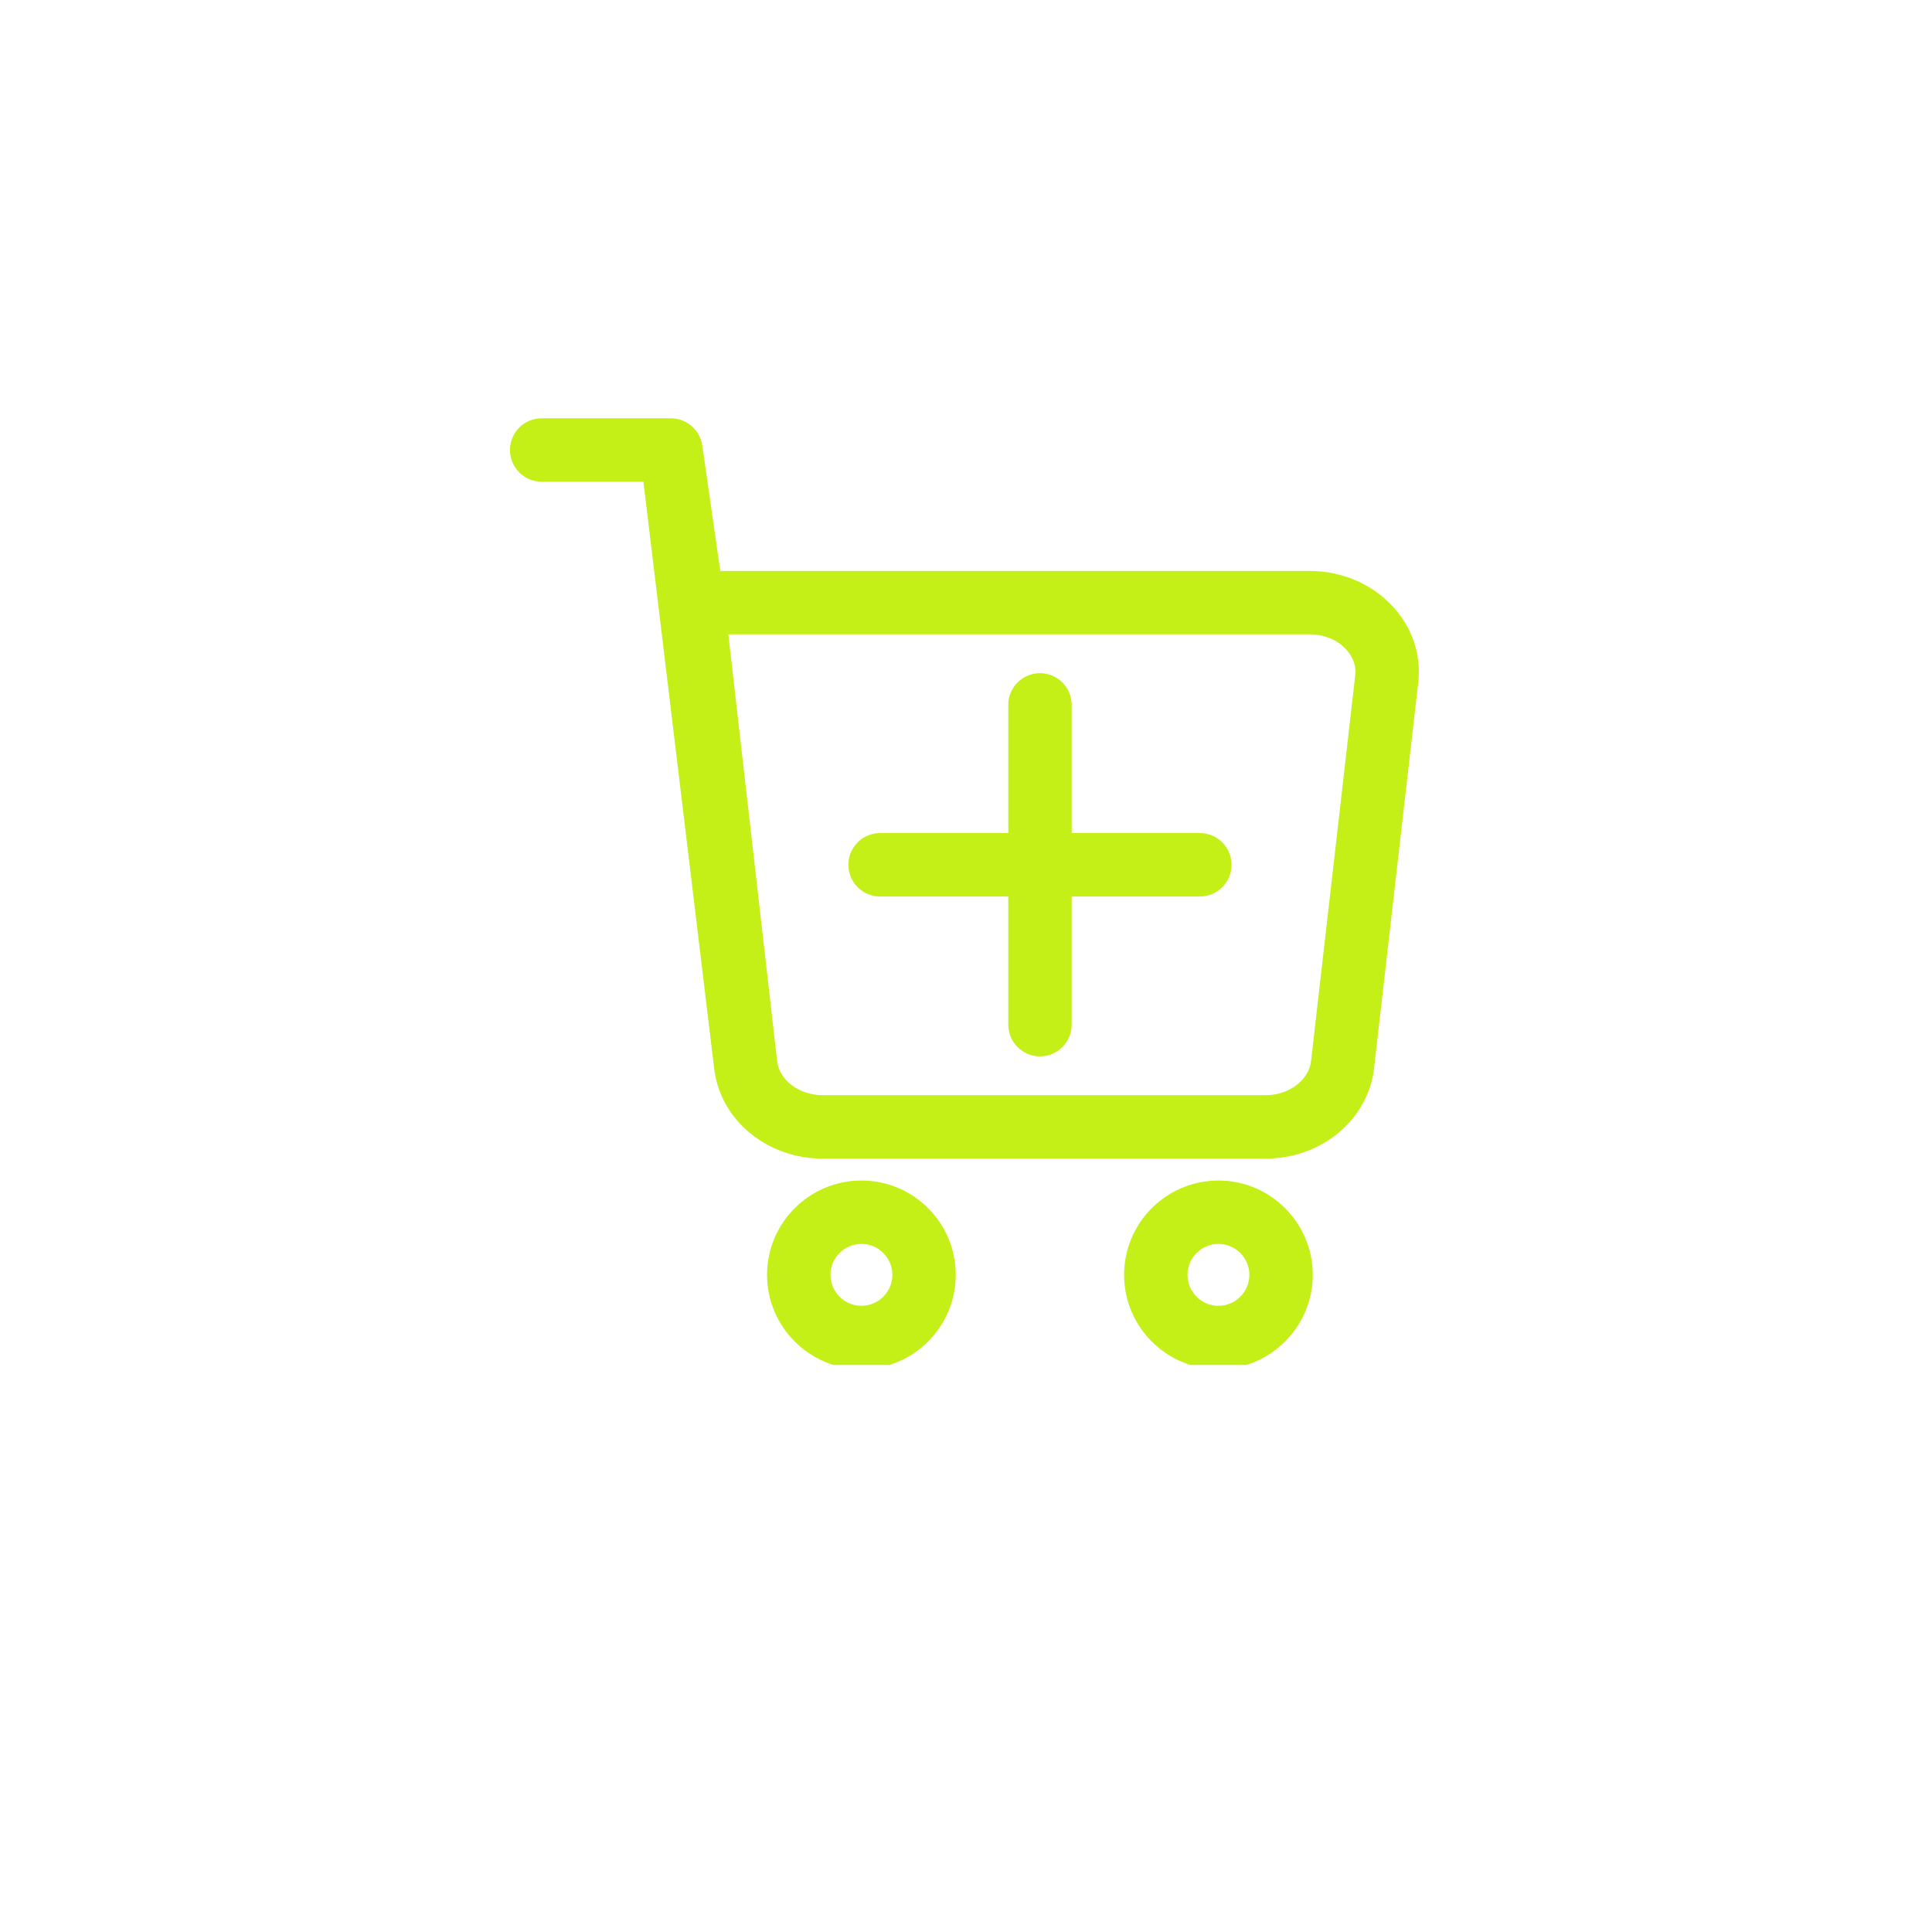
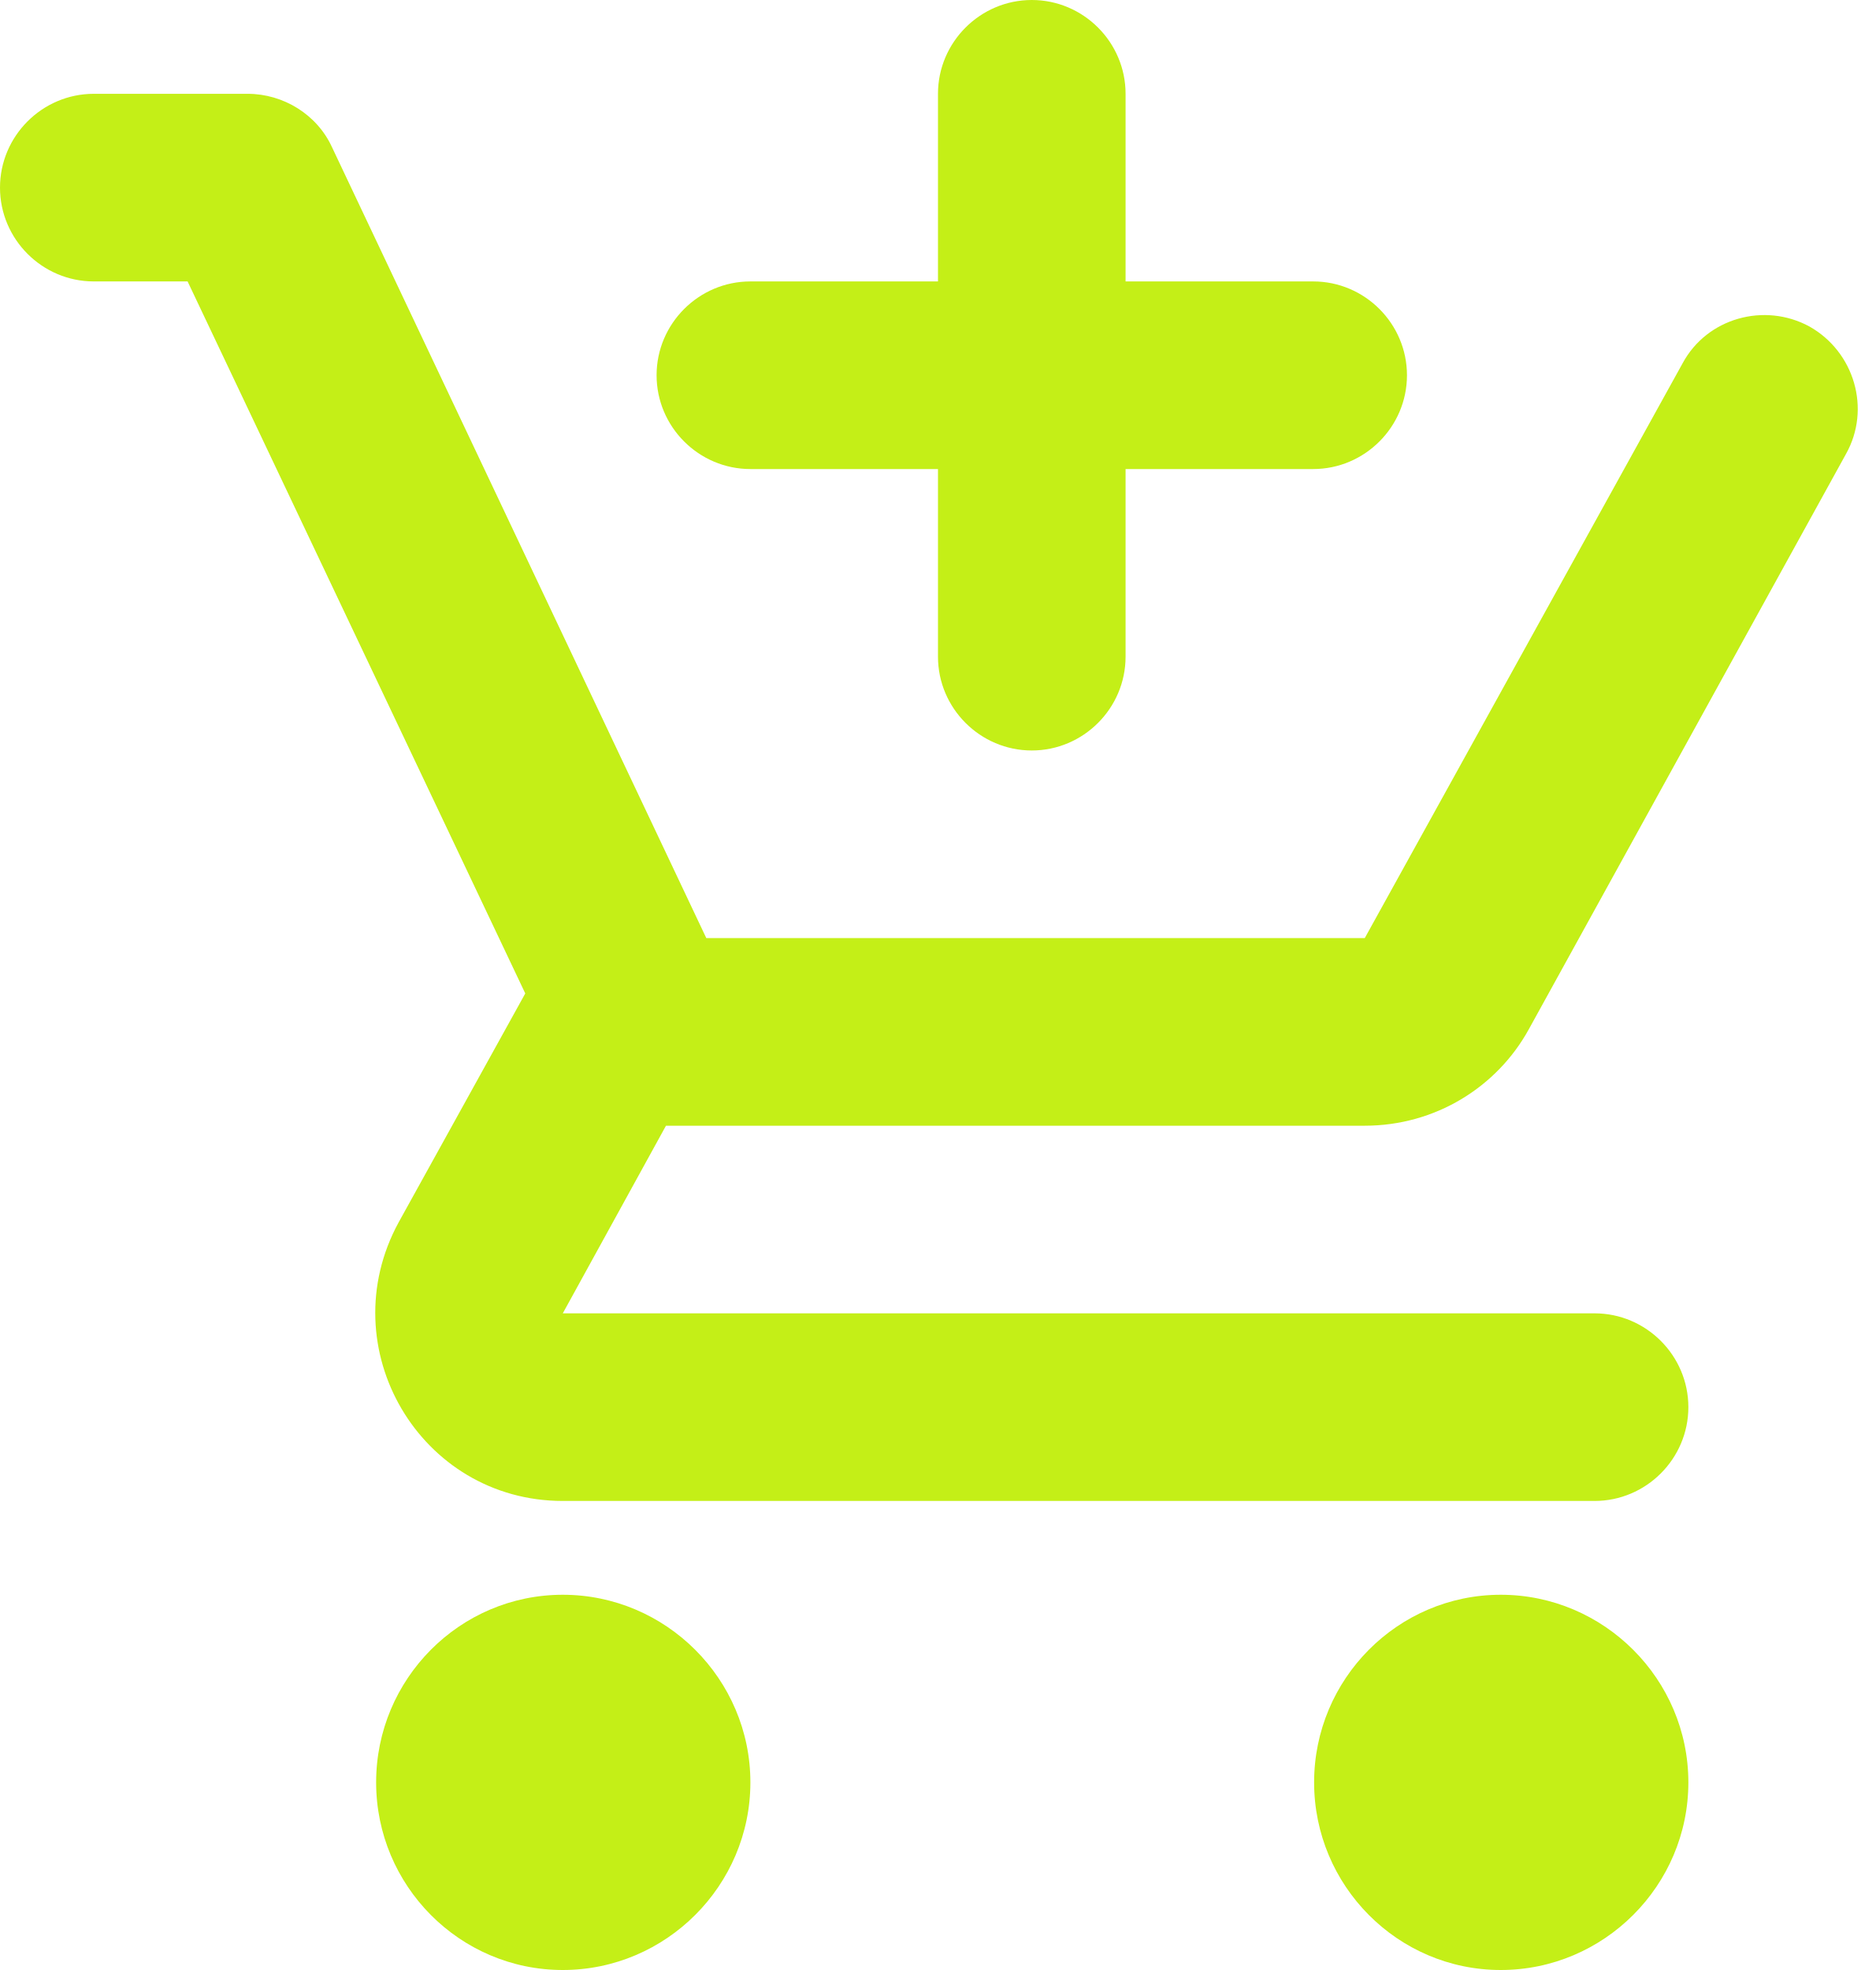
- <svg xmlns="http://www.w3.org/2000/svg" width="100" zoomAndPan="magnify" viewBox="0 0 75 75" height="100" preserveAspectRatio="xMidYMid meet" version="1.0">
-   <defs>
-     <clipPath id="db20373a3d">
-       <path d="M 19.578 16.238 L 55.578 16.238 L 55.578 45 L 19.578 45 Z M 19.578 16.238 " clip-rule="nonzero" />
-     </clipPath>
-     <clipPath id="1c5f50f0e7">
-       <path d="M 29 45 L 38 45 L 38 52.988 L 29 52.988 Z M 29 45 " clip-rule="nonzero" />
-     </clipPath>
-     <clipPath id="135734d34f">
-       <path d="M 43 45 L 51 45 L 51 52.988 L 43 52.988 Z M 43 45 " clip-rule="nonzero" />
-     </clipPath>
-   </defs>
-   <g clip-path="url(#db20373a3d)">
-     <path fill="#c4ef17" d="M 53.34 41.473 L 55.055 26.496 C 55.176 25.441 54.84 24.406 54.109 23.59 C 53.301 22.684 52.109 22.164 50.836 22.164 L 27.961 22.164 L 27.262 17.293 C 27.172 16.688 26.652 16.238 26.043 16.238 L 21.027 16.238 C 20.348 16.238 19.797 16.789 19.797 17.469 C 19.797 18.148 20.348 18.699 21.027 18.699 L 24.977 18.699 L 27.723 41.473 C 27.953 43.469 29.762 44.977 31.938 44.977 L 49.125 44.977 C 51.301 44.977 53.109 43.469 53.34 41.473 Z M 49.125 42.516 L 31.938 42.516 C 31.031 42.516 30.254 41.938 30.168 41.191 L 28.273 24.625 L 50.836 24.625 C 51.41 24.625 51.93 24.844 52.273 25.227 C 52.453 25.43 52.66 25.766 52.609 26.219 L 50.895 41.191 C 50.809 41.938 50.031 42.516 49.125 42.516 Z M 49.125 42.516 " fill-opacity="1" fill-rule="nonzero" />
-   </g>
-   <path fill="#c4ef17" d="M 46.578 32.34 L 41.602 32.34 L 41.602 27.363 C 41.602 26.684 41.051 26.133 40.371 26.133 C 39.691 26.133 39.141 26.684 39.141 27.363 L 39.141 32.34 L 34.164 32.34 C 33.484 32.34 32.934 32.891 32.934 33.57 C 32.934 34.25 33.48 34.801 34.164 34.801 L 39.141 34.801 L 39.141 39.777 C 39.141 40.457 39.691 41.008 40.371 41.008 C 41.051 41.008 41.602 40.457 41.602 39.777 L 41.602 34.801 L 46.578 34.801 C 47.258 34.801 47.809 34.25 47.809 33.57 C 47.809 32.891 47.258 32.34 46.578 32.34 Z M 46.578 32.34 " fill-opacity="1" fill-rule="nonzero" />
-   <g clip-path="url(#1c5f50f0e7)">
-     <path fill="#c4ef17" d="M 37.102 49.488 C 37.102 47.469 35.461 45.828 33.441 45.828 C 31.422 45.828 29.777 47.469 29.777 49.488 C 29.777 51.508 31.422 53.152 33.441 53.152 C 35.461 53.152 37.102 51.508 37.102 49.488 Z M 32.238 49.488 C 32.238 48.828 32.777 48.289 33.441 48.289 C 34.102 48.289 34.641 48.828 34.641 49.488 C 34.641 50.152 34.102 50.691 33.441 50.691 C 32.777 50.691 32.238 50.152 32.238 49.488 Z M 32.238 49.488 " fill-opacity="1" fill-rule="nonzero" />
-   </g>
-   <g clip-path="url(#135734d34f)">
-     <path fill="#c4ef17" d="M 47.297 45.828 C 45.281 45.828 43.637 47.469 43.637 49.488 C 43.637 51.508 45.281 53.152 47.297 53.152 C 49.316 53.152 50.961 51.508 50.961 49.488 C 50.961 47.469 49.316 45.828 47.297 45.828 Z M 47.297 50.691 C 46.637 50.691 46.098 50.152 46.098 49.488 C 46.098 48.828 46.637 48.289 47.297 48.289 C 47.961 48.289 48.5 48.828 48.5 49.488 C 48.5 50.152 47.961 50.691 47.297 50.691 Z M 47.297 50.691 " fill-opacity="1" fill-rule="nonzero" />
+ <svg xmlns="http://www.w3.org/2000/svg" width="20px" height="21px" viewBox="0 0 20 21" version="1.1">
+   <g id="Icons" stroke="none" stroke-width="1" fill="none" fill-rule="evenodd">
+     <g id="Rounded" transform="translate(-441, -155)">
+       <g id="Action" transform="translate(100, 100)">
+         <g id="-Round-/-Action-/-add_shopping_cart" transform="translate(340, 54)">
+           <g transform="translate(0, 0)">
+             <polygon id="Path" points="0 0 24 0 24 24 0 24" />
+             <path d="M12,9 C12.55,9 13,8.55 13,8 L13,6 L15,6 C15.55,6 16,5.55 16,5 C16,4.45 15.55,4 15,4 L13,4 L13,2 C13,1.45 12.55,1 12,1 C11.45,1 11,1.45 11,2 L11,4 L9,4 C8.45,4 8,4.45 8,5 C8,5.55 8.45,6 9,6 L11,6 L11,8 C11,8.55 11.45,9 12,9 Z M7,18 C5.9,18 5.01,18.9 5.01,20 C5.01,21.1 5.9,22 7,22 C8.1,22 9,21.1 9,20 C9,18.9 8.1,18 7,18 Z M17,18 C15.9,18 15.01,18.9 15.01,20 C15.01,21.1 15.9,22 17,22 C18.1,22 19,21.1 19,20 C19,18.9 18.1,18 17,18 Z M8.1,13 L15.55,13 C16.3,13 16.96,12.59 17.3,11.97 L20.68,5.84 C20.95,5.36 20.77,4.75 20.29,4.48 C19.81,4.22 19.2,4.39 18.94,4.87 L15.55,11 L8.53,11 L4.54,2.57 C4.38,2.22 4.02,2 3.64,2 L2,2 C1.45,2 1,2.45 1,3 C1,3.55 1.45,4 2,4 L3,4 L6.6,11.59 L5.25,14.03 C4.52,15.37 5.48,17 7,17 L18,17 C18.55,17 19,16.55 19,16 C19,15.45 18.55,15 18,15 L7,15 L8.1,13 Z" id="🔹Icon-Color" fill="#c4ef17" />
+           </g>
+         </g>
+       </g>
+     </g>
  </g>
</svg>
